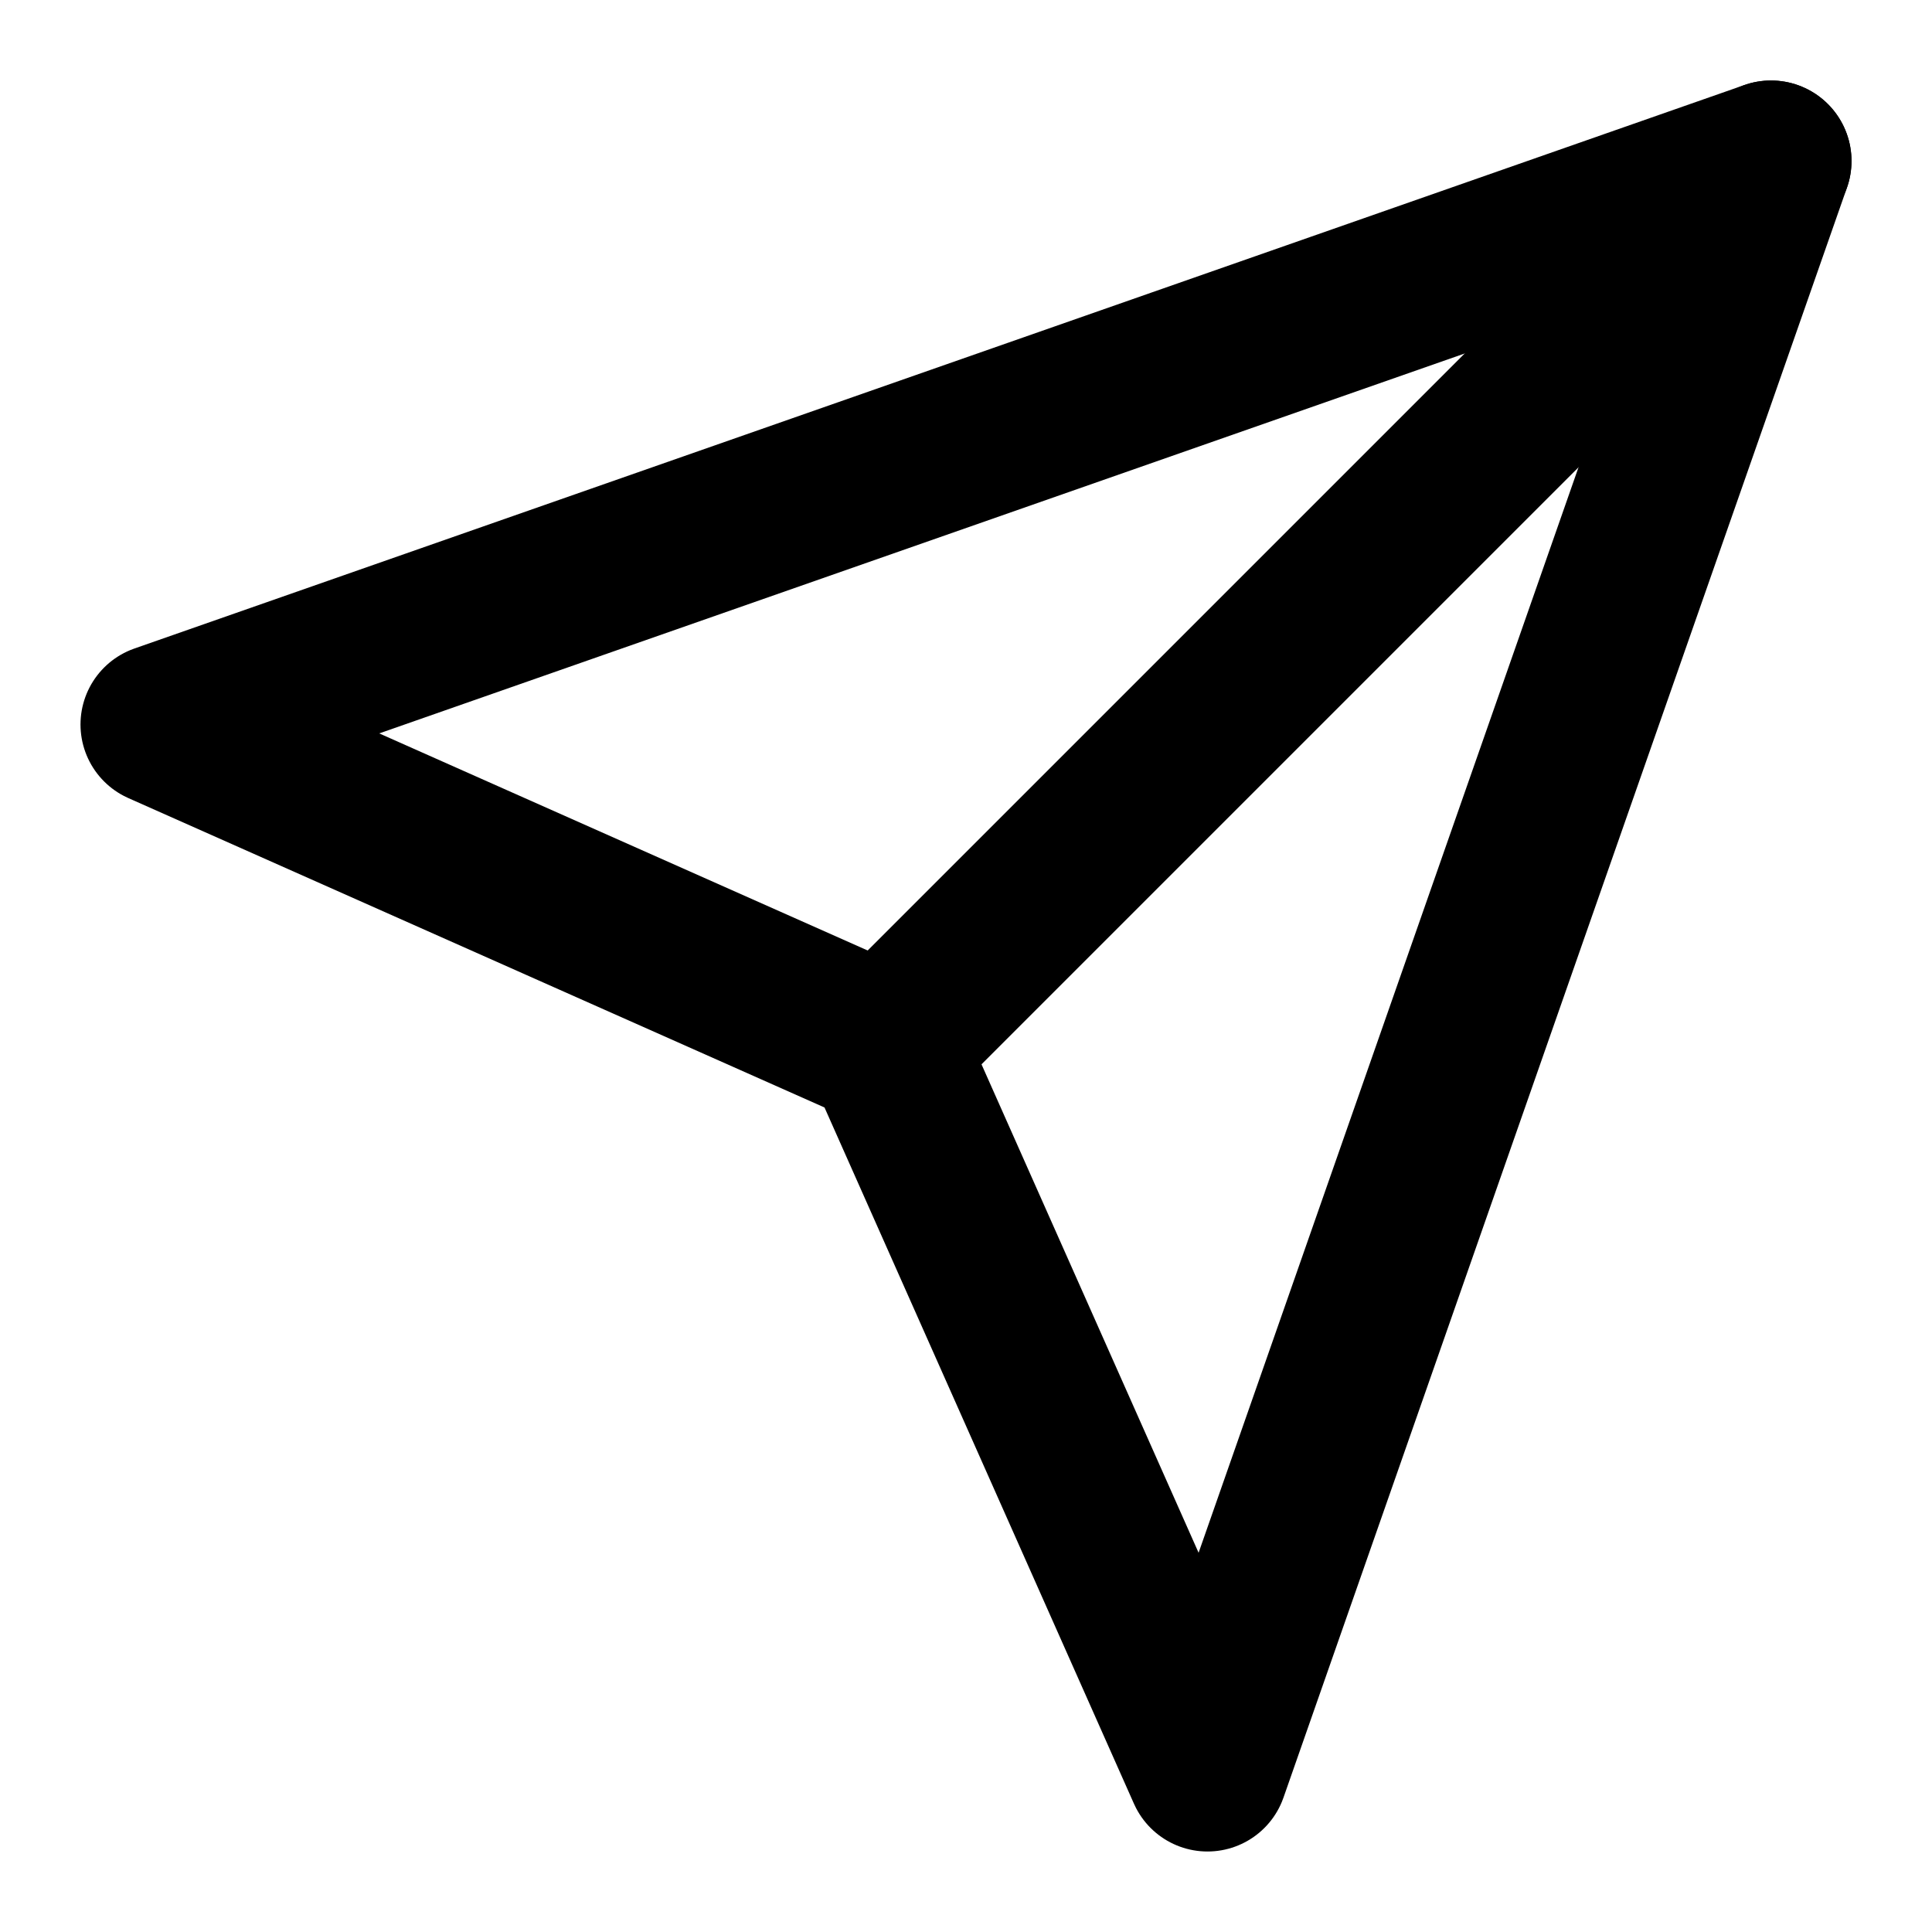
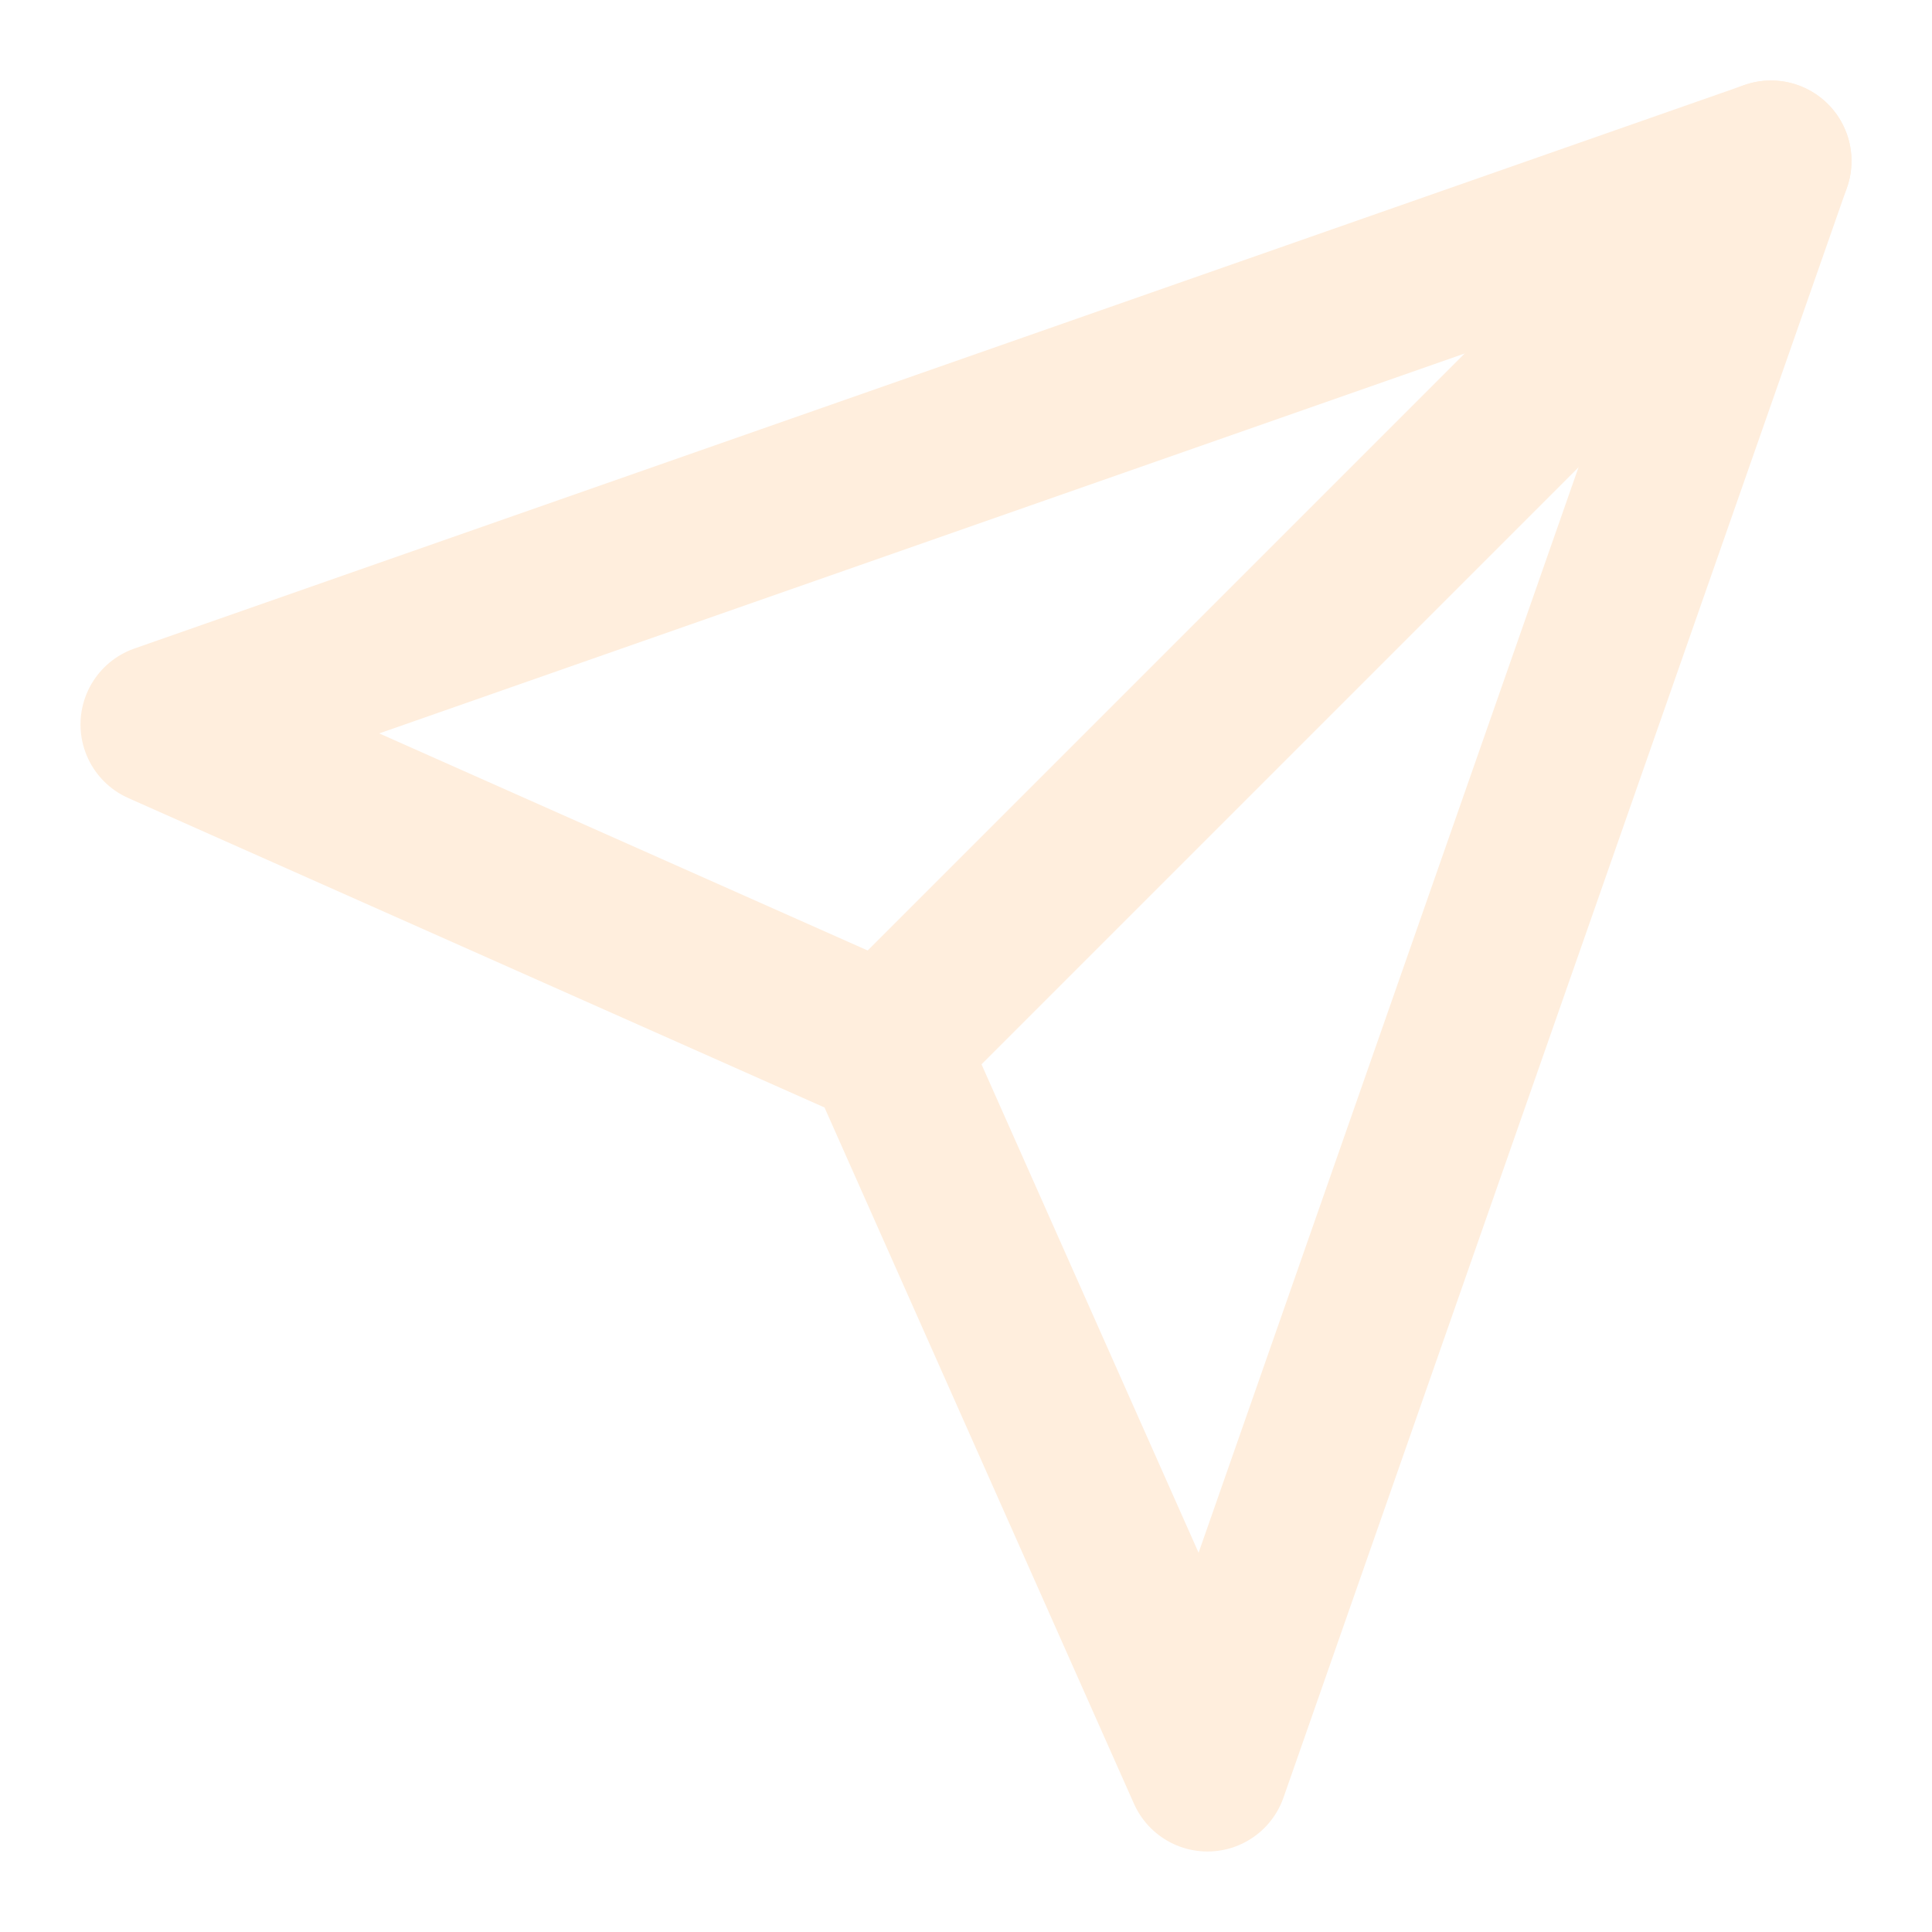
- <svg xmlns="http://www.w3.org/2000/svg" stroke="currentColor" fill="none" stroke-width="2" viewBox="0 0 24 24" stroke-linecap="round" stroke-linejoin="round" height="1em" width="1em">
+ <svg xmlns="http://www.w3.org/2000/svg" stroke="#ffeedd" fill="none" stroke-width="2" viewBox="0 0 24 24" stroke-linecap="round" stroke-linejoin="round" height="1em" width="1em">
  <line x1="22" y1="2" x2="11" y2="13">
	</line>
  <polygon points="22 2 15 22 11 13 2 9 22 2">
	</polygon>
</svg>
